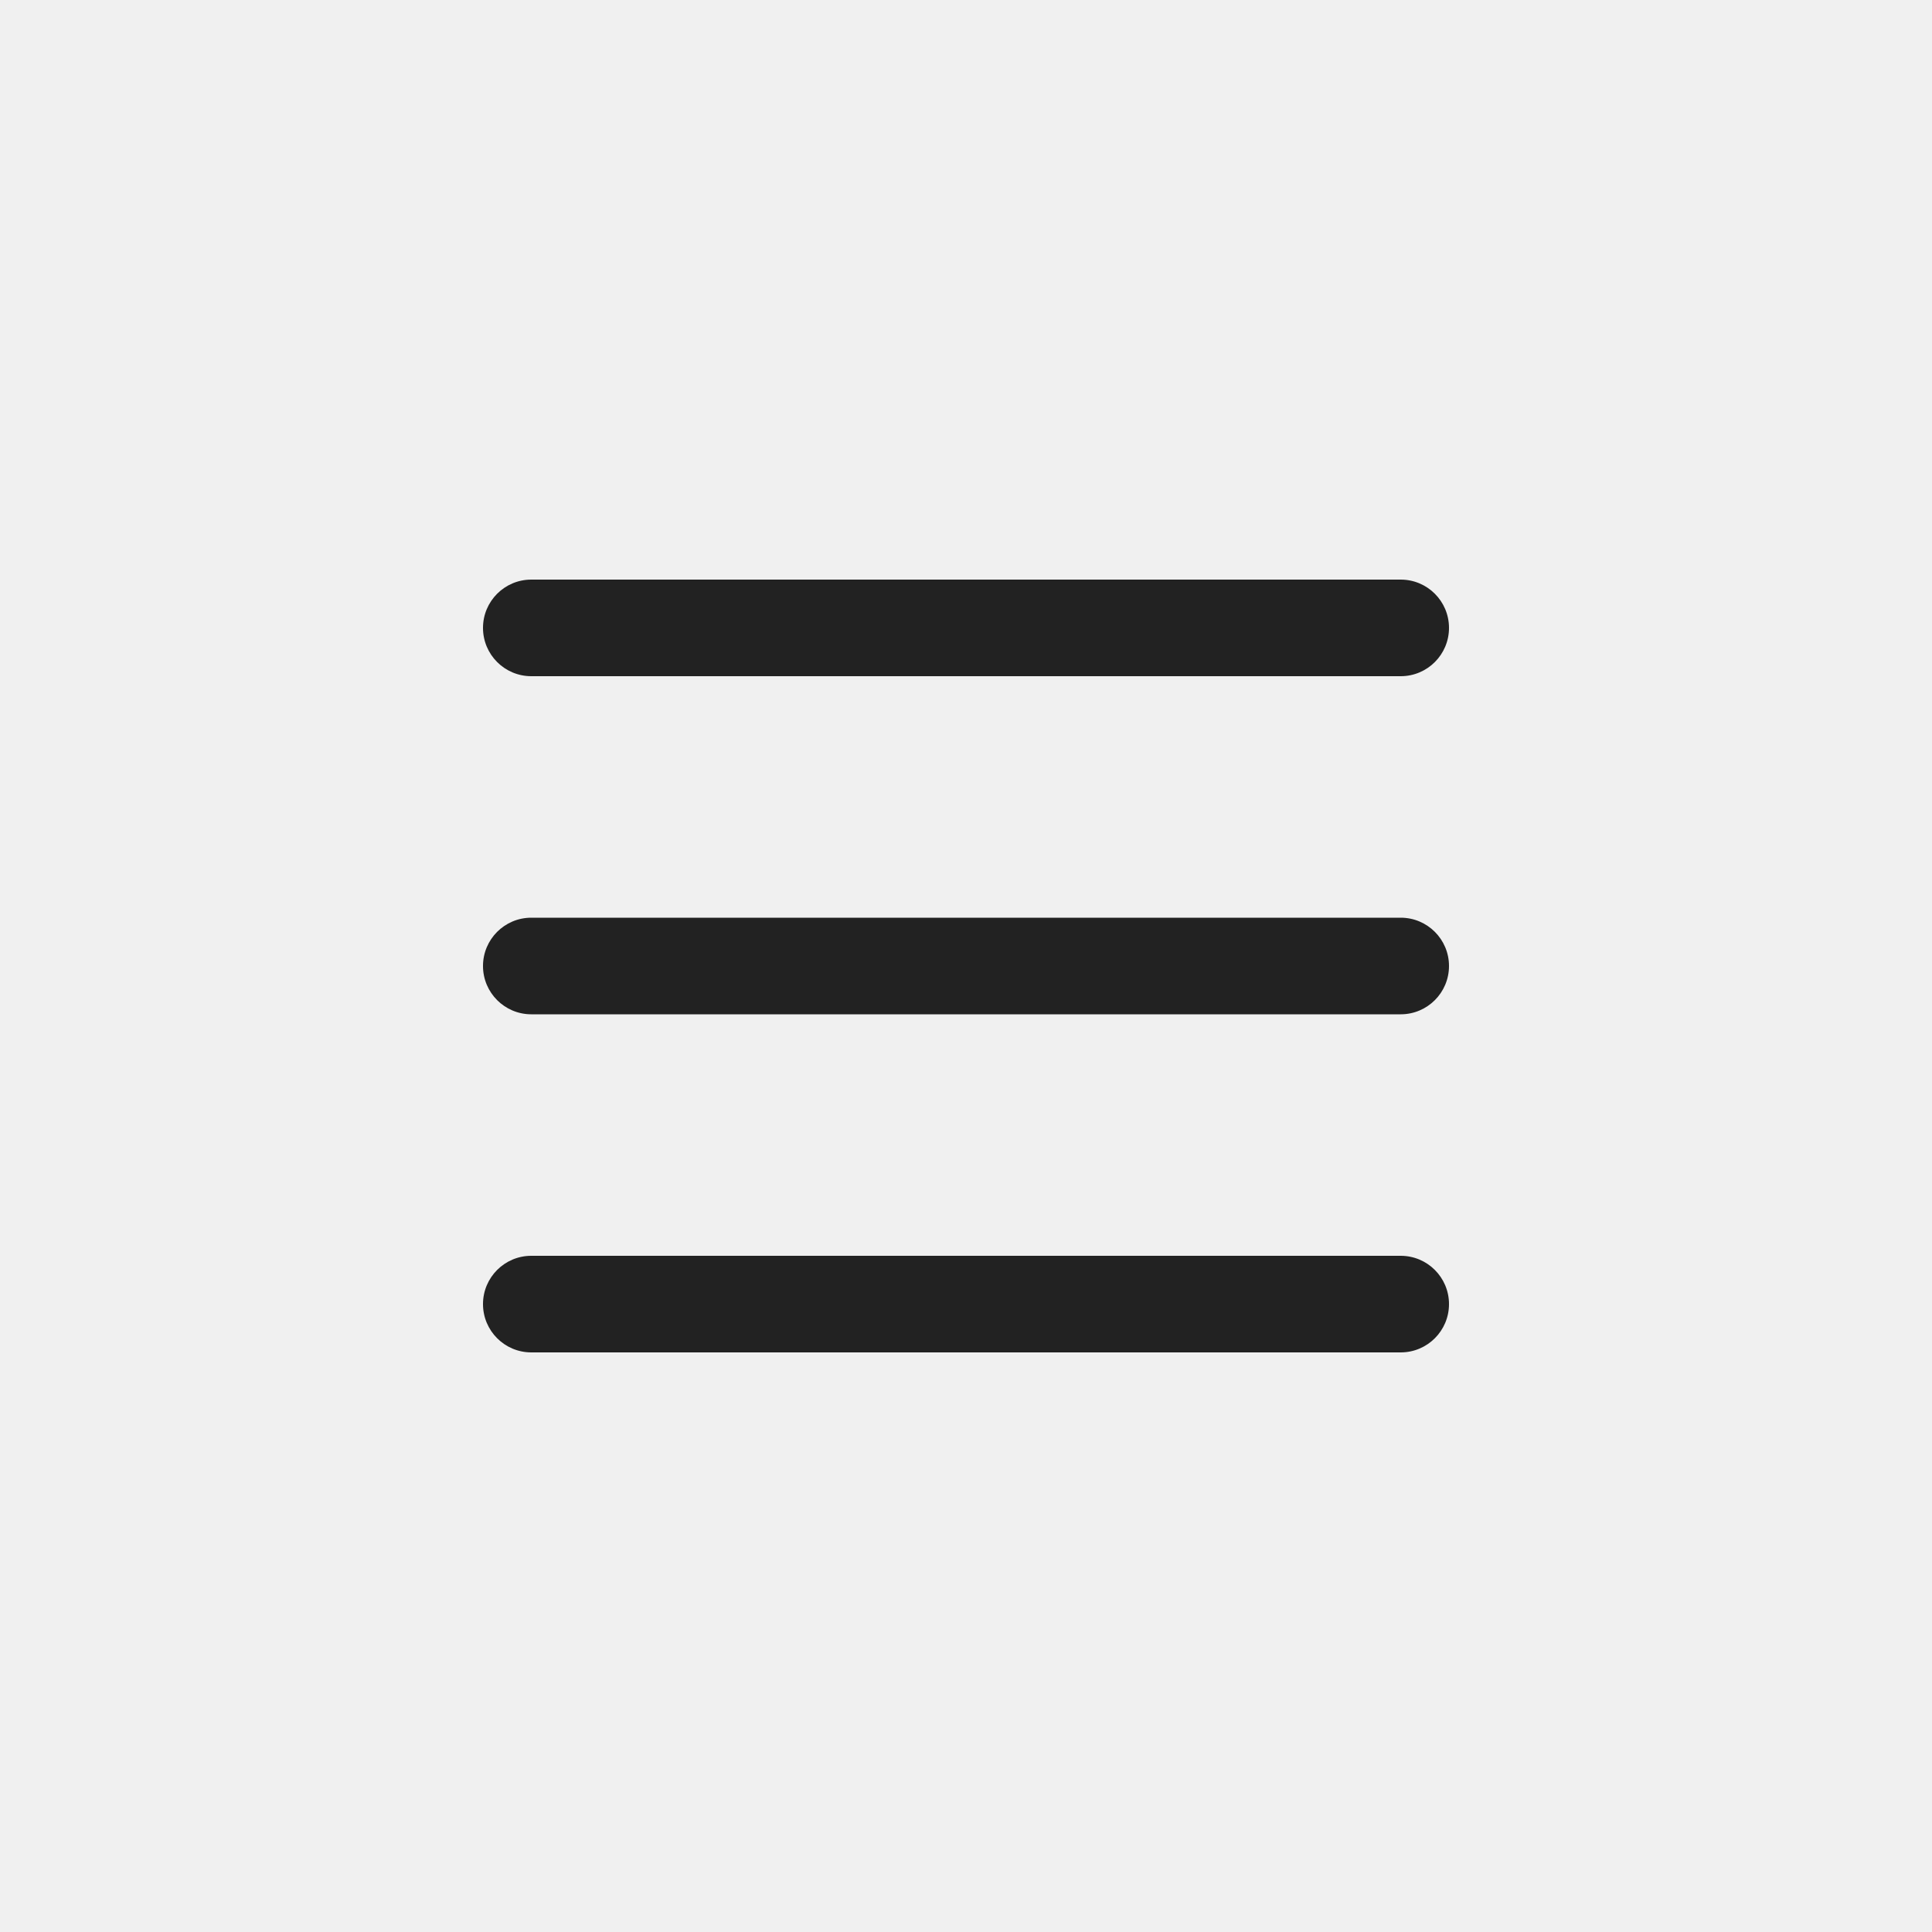
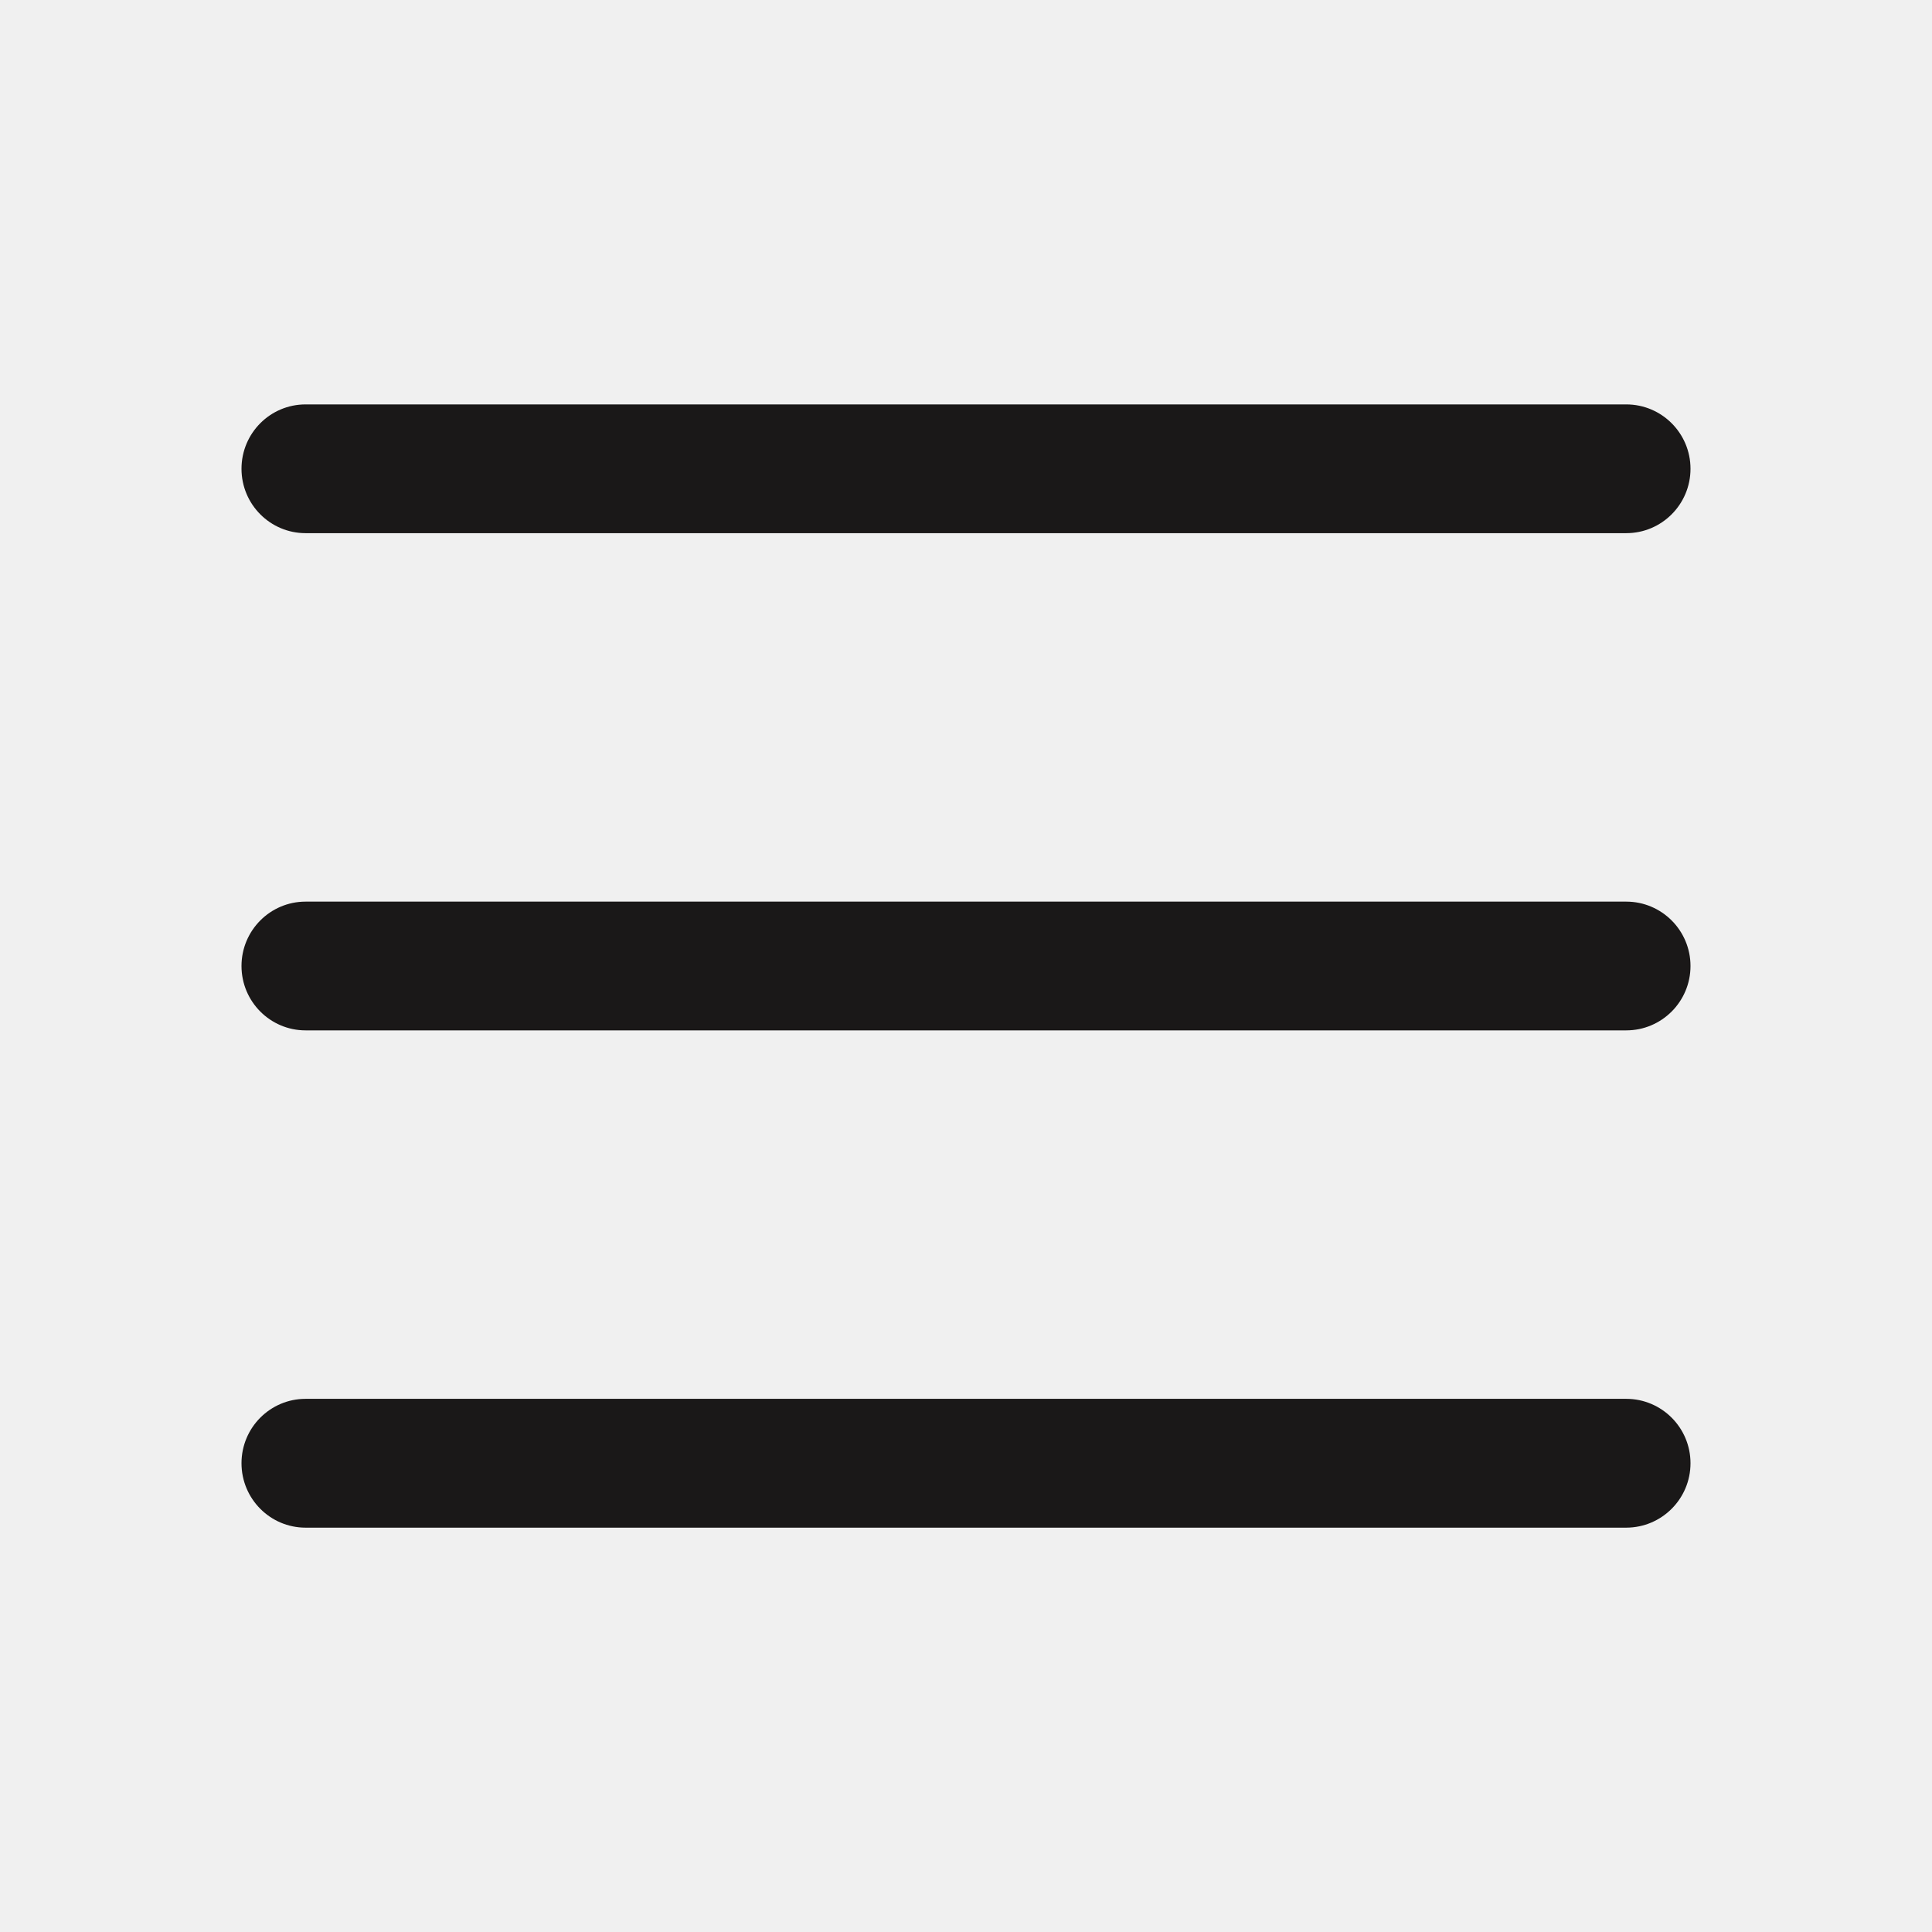
- <svg xmlns="http://www.w3.org/2000/svg" width="40" height="40" viewBox="0 0 40 40">
-   <g id="그룹_107285" data-name="그룹 107285" transform="translate(-257 -400)">
-     <rect id="base" width="40" height="40" transform="translate(257 400)" fill="red" opacity="0" />
-     <g id="ic_menu" transform="translate(289 432) rotate(180)">
-       <rect id="base-2" data-name="base" width="24" height="24" fill="none" />
-       <g id="그룹_91143" data-name="그룹 91143" transform="translate(-2)">
-         <rect id="사각형_12229" data-name="사각형 12229" width="20" height="2" rx="1" transform="translate(4 4)" fill="#222" />
-         <rect id="사각형_12230" data-name="사각형 12230" width="20" height="2" rx="1" transform="translate(4 11)" fill="#222" />
-         <rect id="사각형_12231" data-name="사각형 12231" width="20" height="2" rx="1" transform="translate(4 18)" fill="#222" />
-       </g>
-     </g>
+ <svg xmlns="http://www.w3.org/2000/svg" width="28" height="28" viewBox="0 0 28 28" fill="none">
+   <g clip-path="url(#clip0_3366_2038)">
+     <path d="M23.569 20.273C24.083 20.273 24.5 20.691 24.5 21.206C24.5 21.722 24.083 22.139 23.569 22.14H4.429C3.916 22.14 3.5 21.722 3.5 21.206C3.5 20.691 3.916 20.273 4.429 20.273H23.569Z" fill="#1A1818" />
+     <path d="M23.569 13.067C24.083 13.067 24.5 13.485 24.5 14C24.5 14.515 24.083 14.933 23.569 14.933H4.429C3.916 14.933 3.5 14.515 3.5 14C3.5 13.485 3.916 13.067 4.429 13.067H23.569Z" fill="#1A1818" />
+     <path d="M23.569 5.861C24.083 5.861 24.5 6.279 24.5 6.794C24.5 7.309 24.083 7.727 23.569 7.727H4.429C3.916 7.727 3.5 7.309 3.5 6.794C3.5 6.278 3.916 5.861 4.429 5.861H23.569Z" fill="#1A1818" />
  </g>
+   <defs>
+     <clipPath id="clip0_3366_2038">
+       <rect width="28" height="28" fill="white" />
+     </clipPath>
+   </defs>
</svg>
